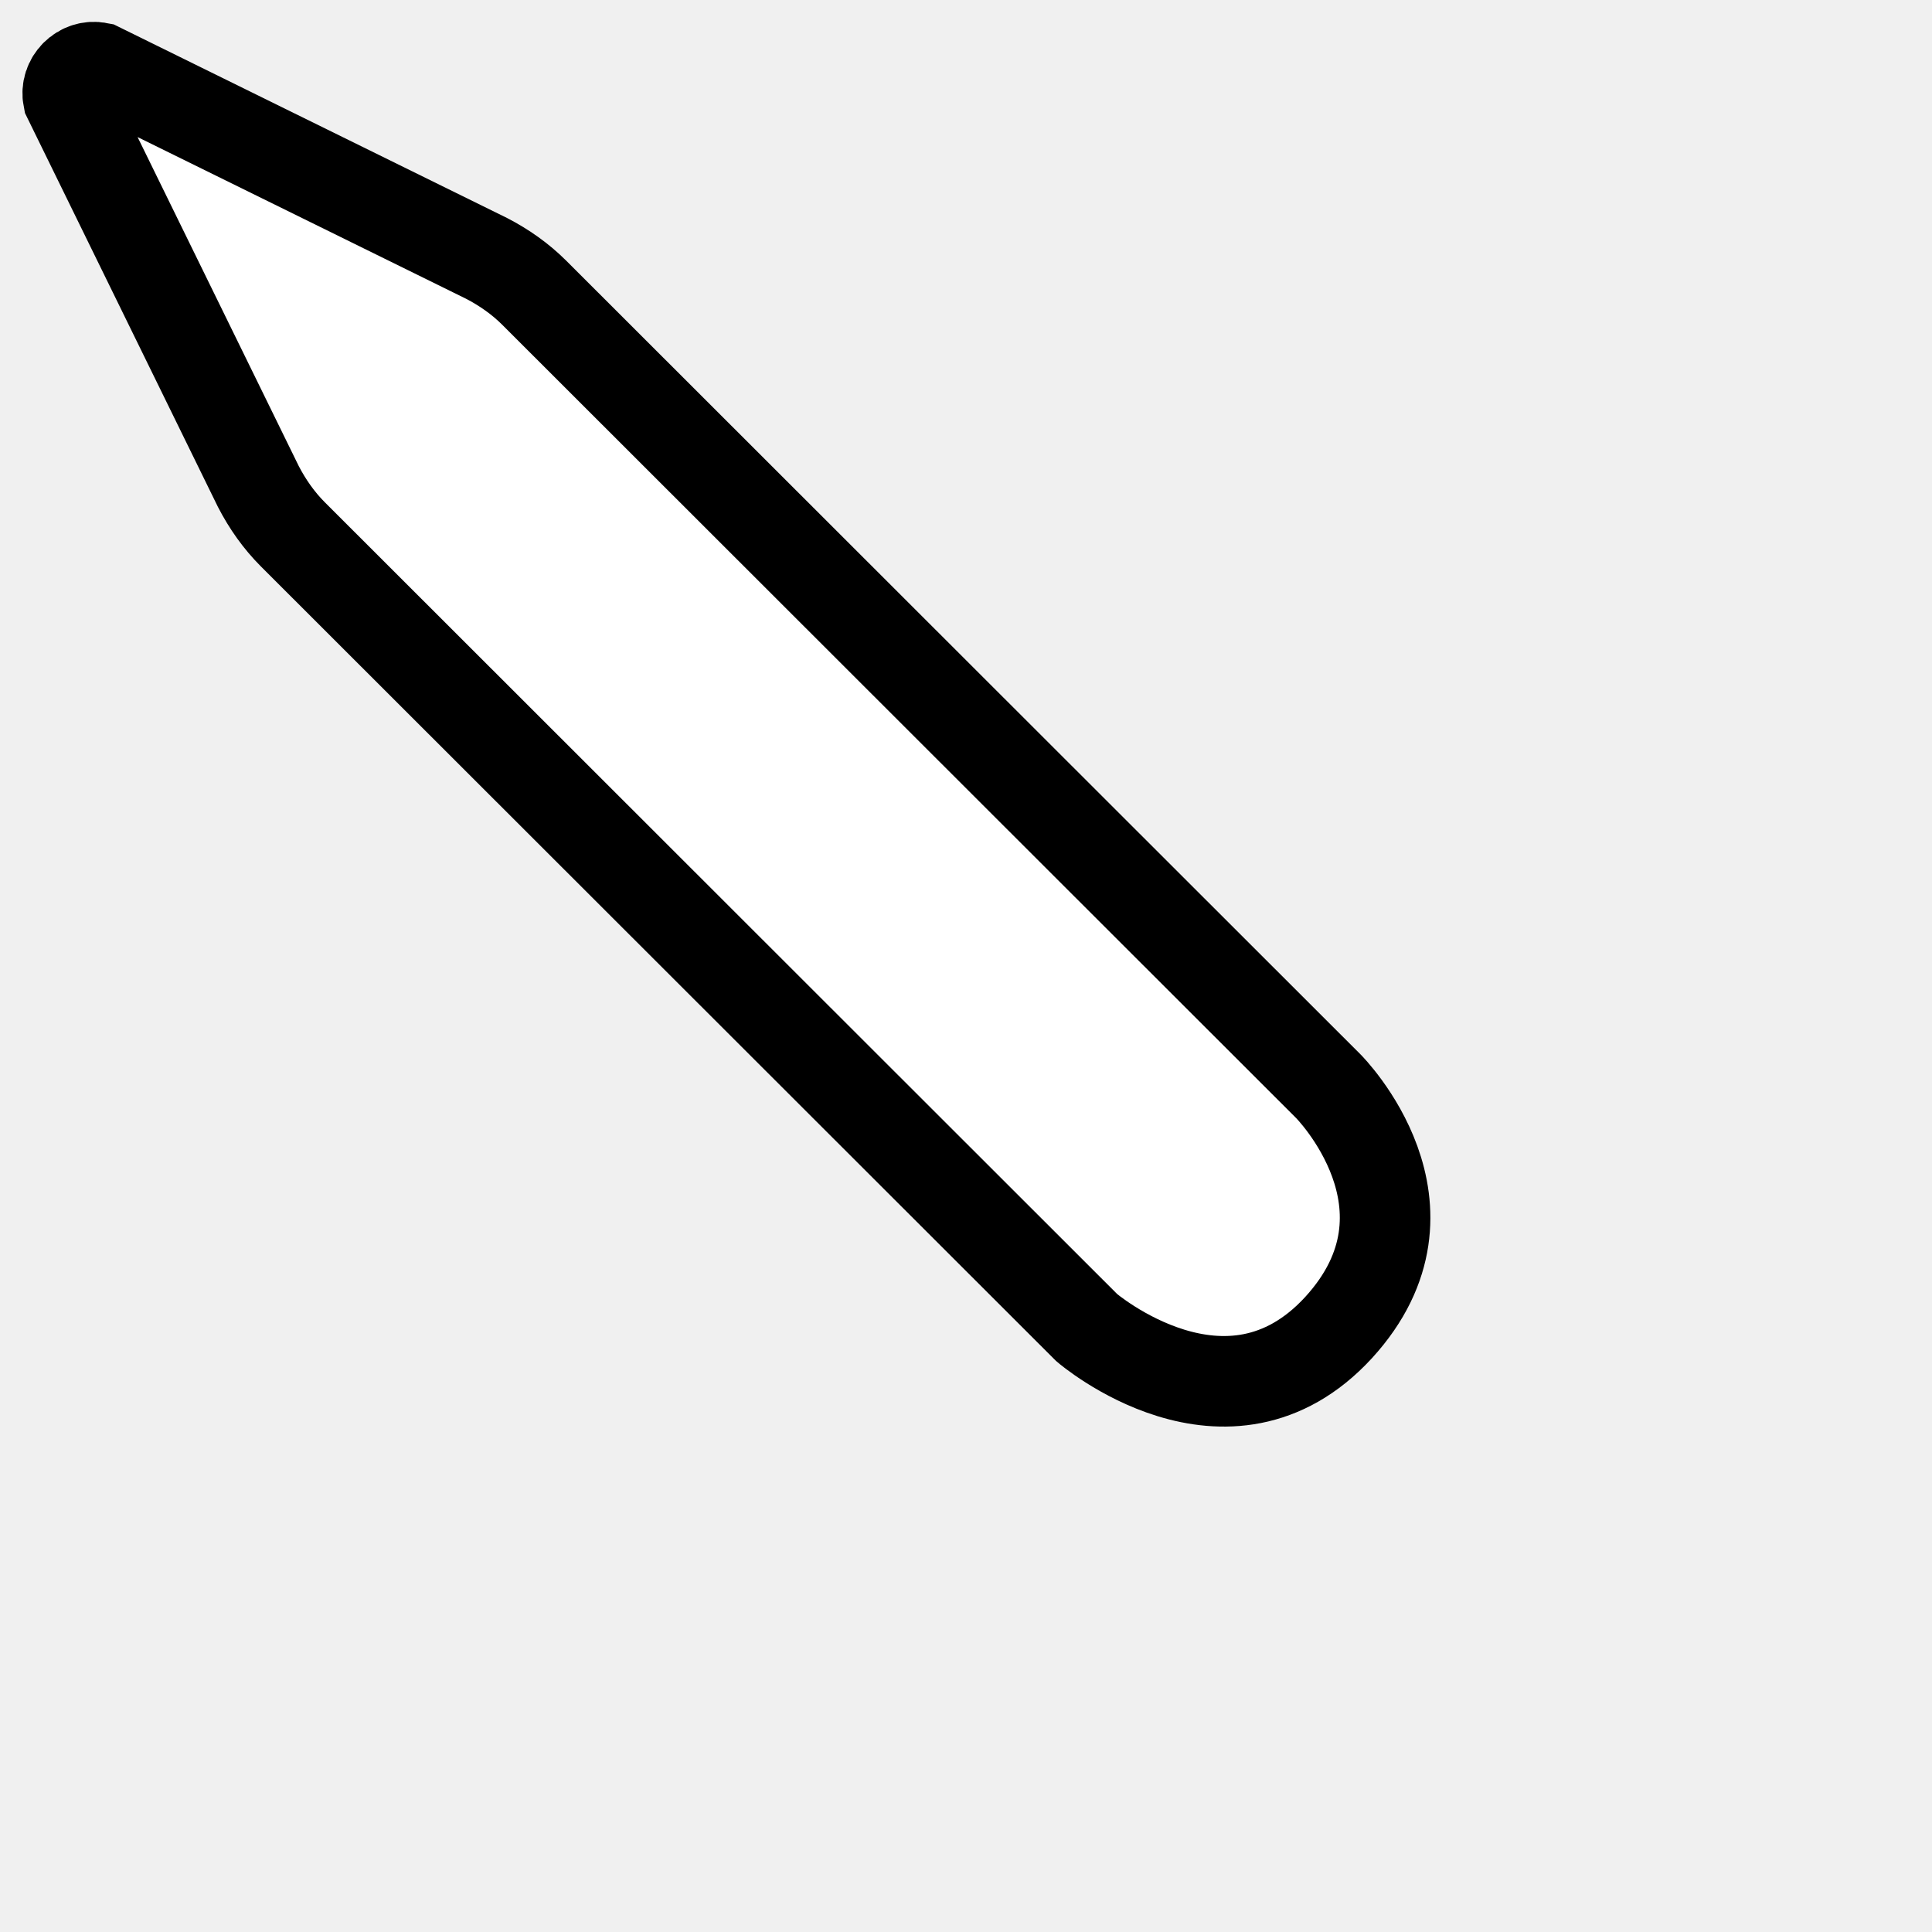
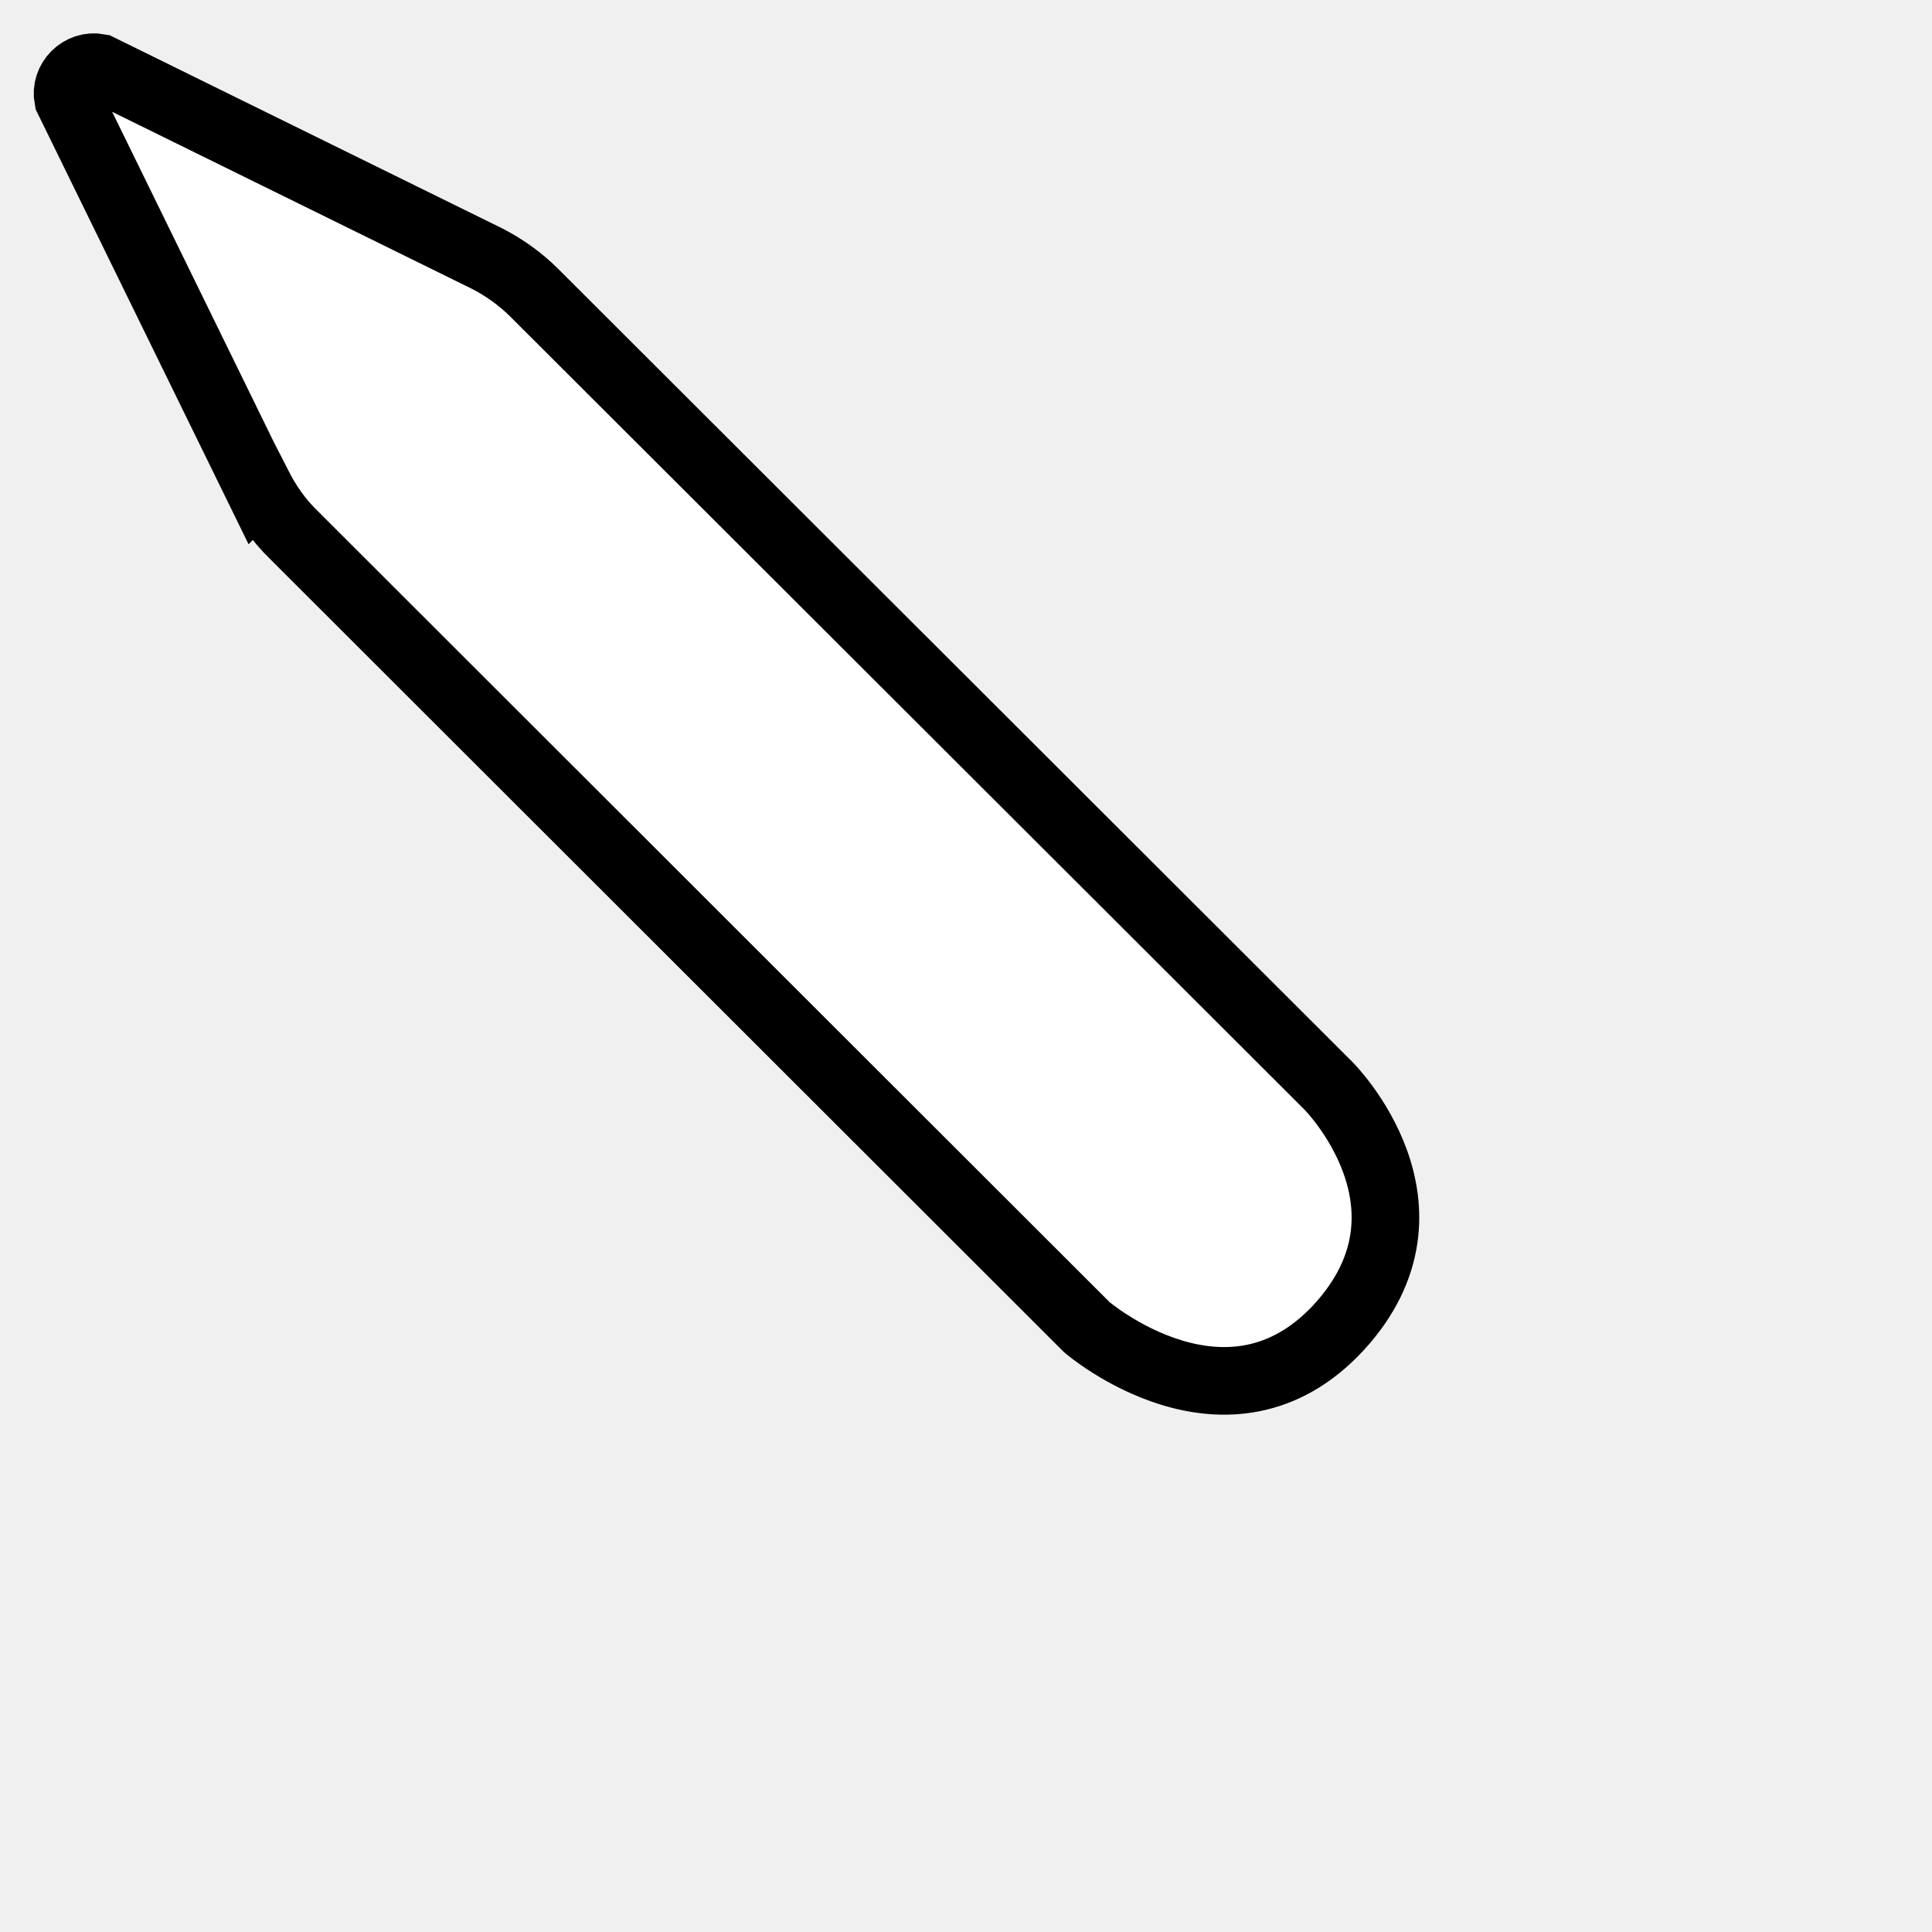
- <svg xmlns="http://www.w3.org/2000/svg" id="Layer_2" width="50px" height="50px" viewBox="0 0 32 32">
+ <svg xmlns="http://www.w3.org/2000/svg" id="Layer_2" viewBox="0 0 50 50" width="50px" height="50px">
  <defs>
-     <style>.cls-1{fill:none;stroke:#000;stroke-miterlimit:10;stroke-width:1.5px;}.cls-2{fill:#fff;}</style>
+     <style>.cls-1{fill:#fff;}.cls-2{fill:none;stroke:#000;stroke-miterlimit:15.62;stroke-width:1.75px;}</style>
  </defs>
-   <path class="cls-2" d="m1.13,1.63c-.06-.3.21-.57.51-.51l6.42,3.16c.29.15.56.34.79.57l13.15,13.14s2,2,.17,4c-1.84,2-4.17,0-4.17,0L4.85,8.85c-.23-.23-.42-.5-.57-.79L1.13,1.63Z" />
-   <path class="cls-1" d="m4.28,8.06c.15.29.34.56.57.79l13.15,13.14s2.33,2,4.17,0c1.83-2-.17-4-.17-4L8.85,4.85c-.23-.23-.5-.42-.79-.57L1.64,1.12c-.3-.06-.57.21-.51.51l3.15,6.43Z" />
+   <path class="cls-1" d="m1.77,2.55c-.09-.47.33-.89.8-.8l10.03,4.94c.45.23.88.53,1.23.89l20.55,20.53s3.12,3.12.27,6.25c-2.88,3.12-6.52,0-6.52,0L7.58,13.83c-.36-.36-.66-.78-.89-1.23L1.77,2.55Z" />
+   <path class="cls-2" d="m6.69,12.59c.23.45.53.88.89,1.23l20.55,20.53s3.64,3.12,6.52,0c2.86-3.12-.27-6.25-.27-6.25L13.83,7.58c-.36-.36-.78-.66-1.23-.89L2.56,1.75c-.47-.09-.89.33-.8.8,0,0,4.92,10.05,4.92,10.05Z" />
</svg>
